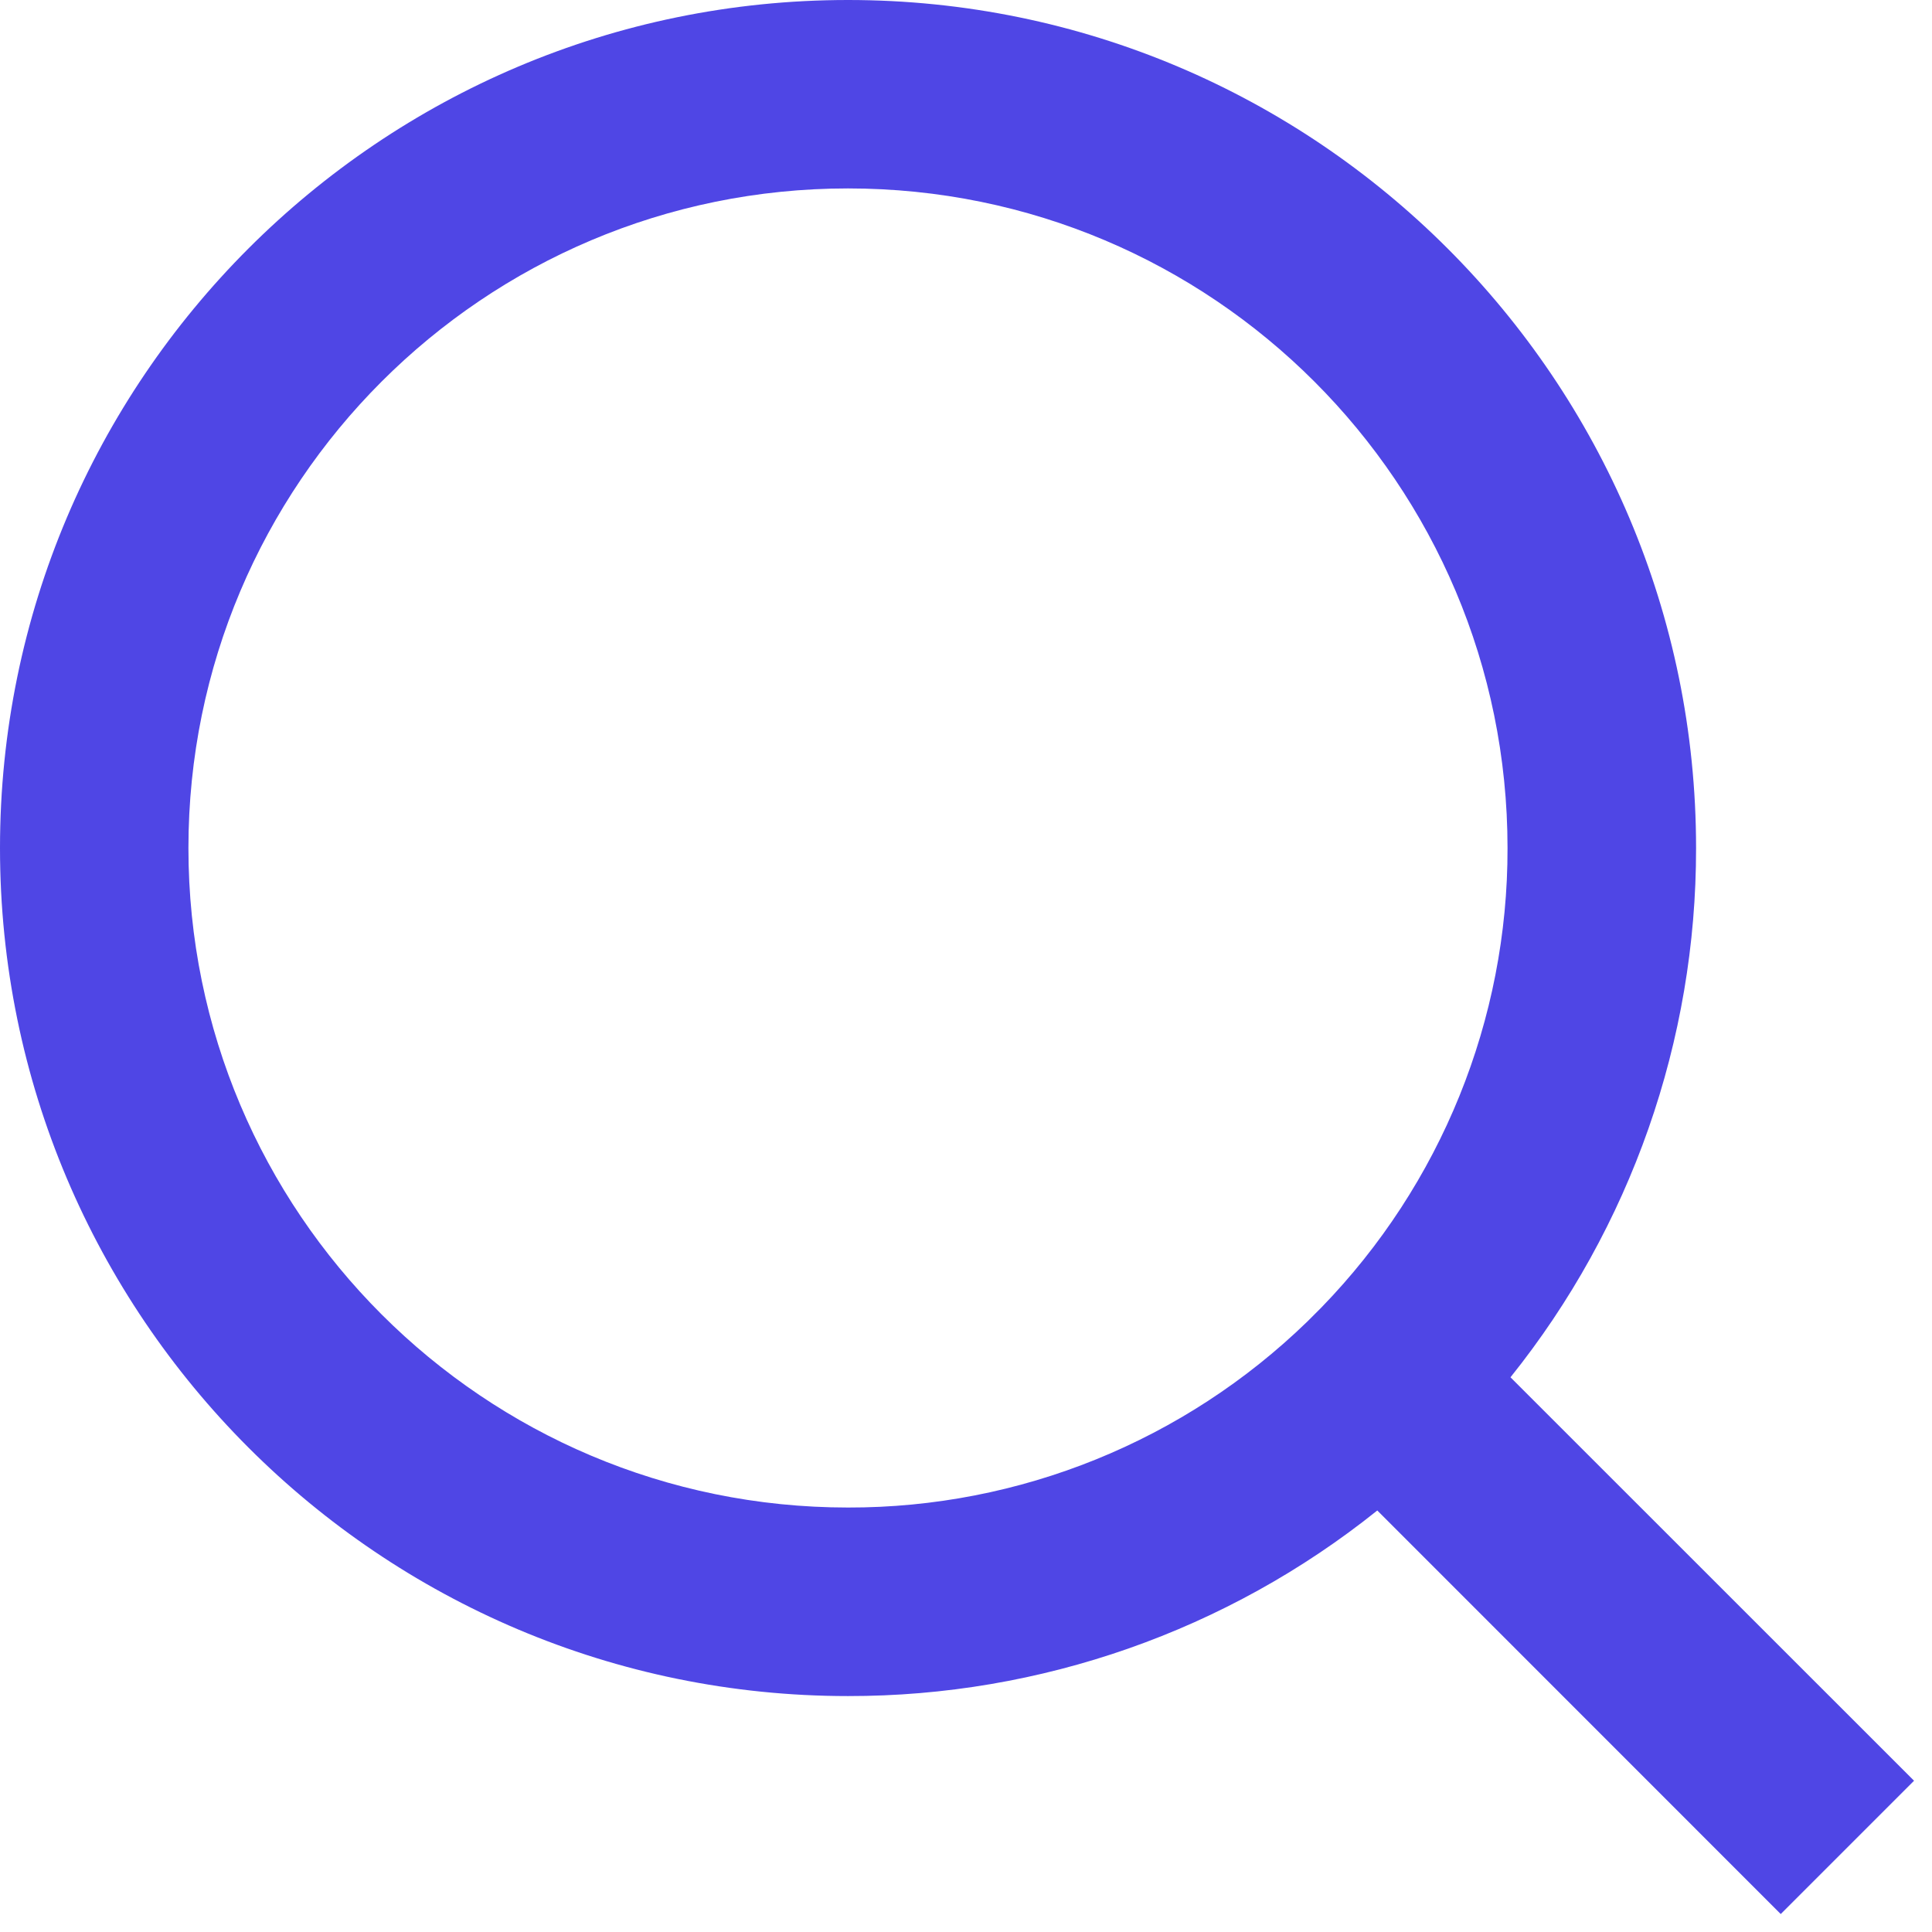
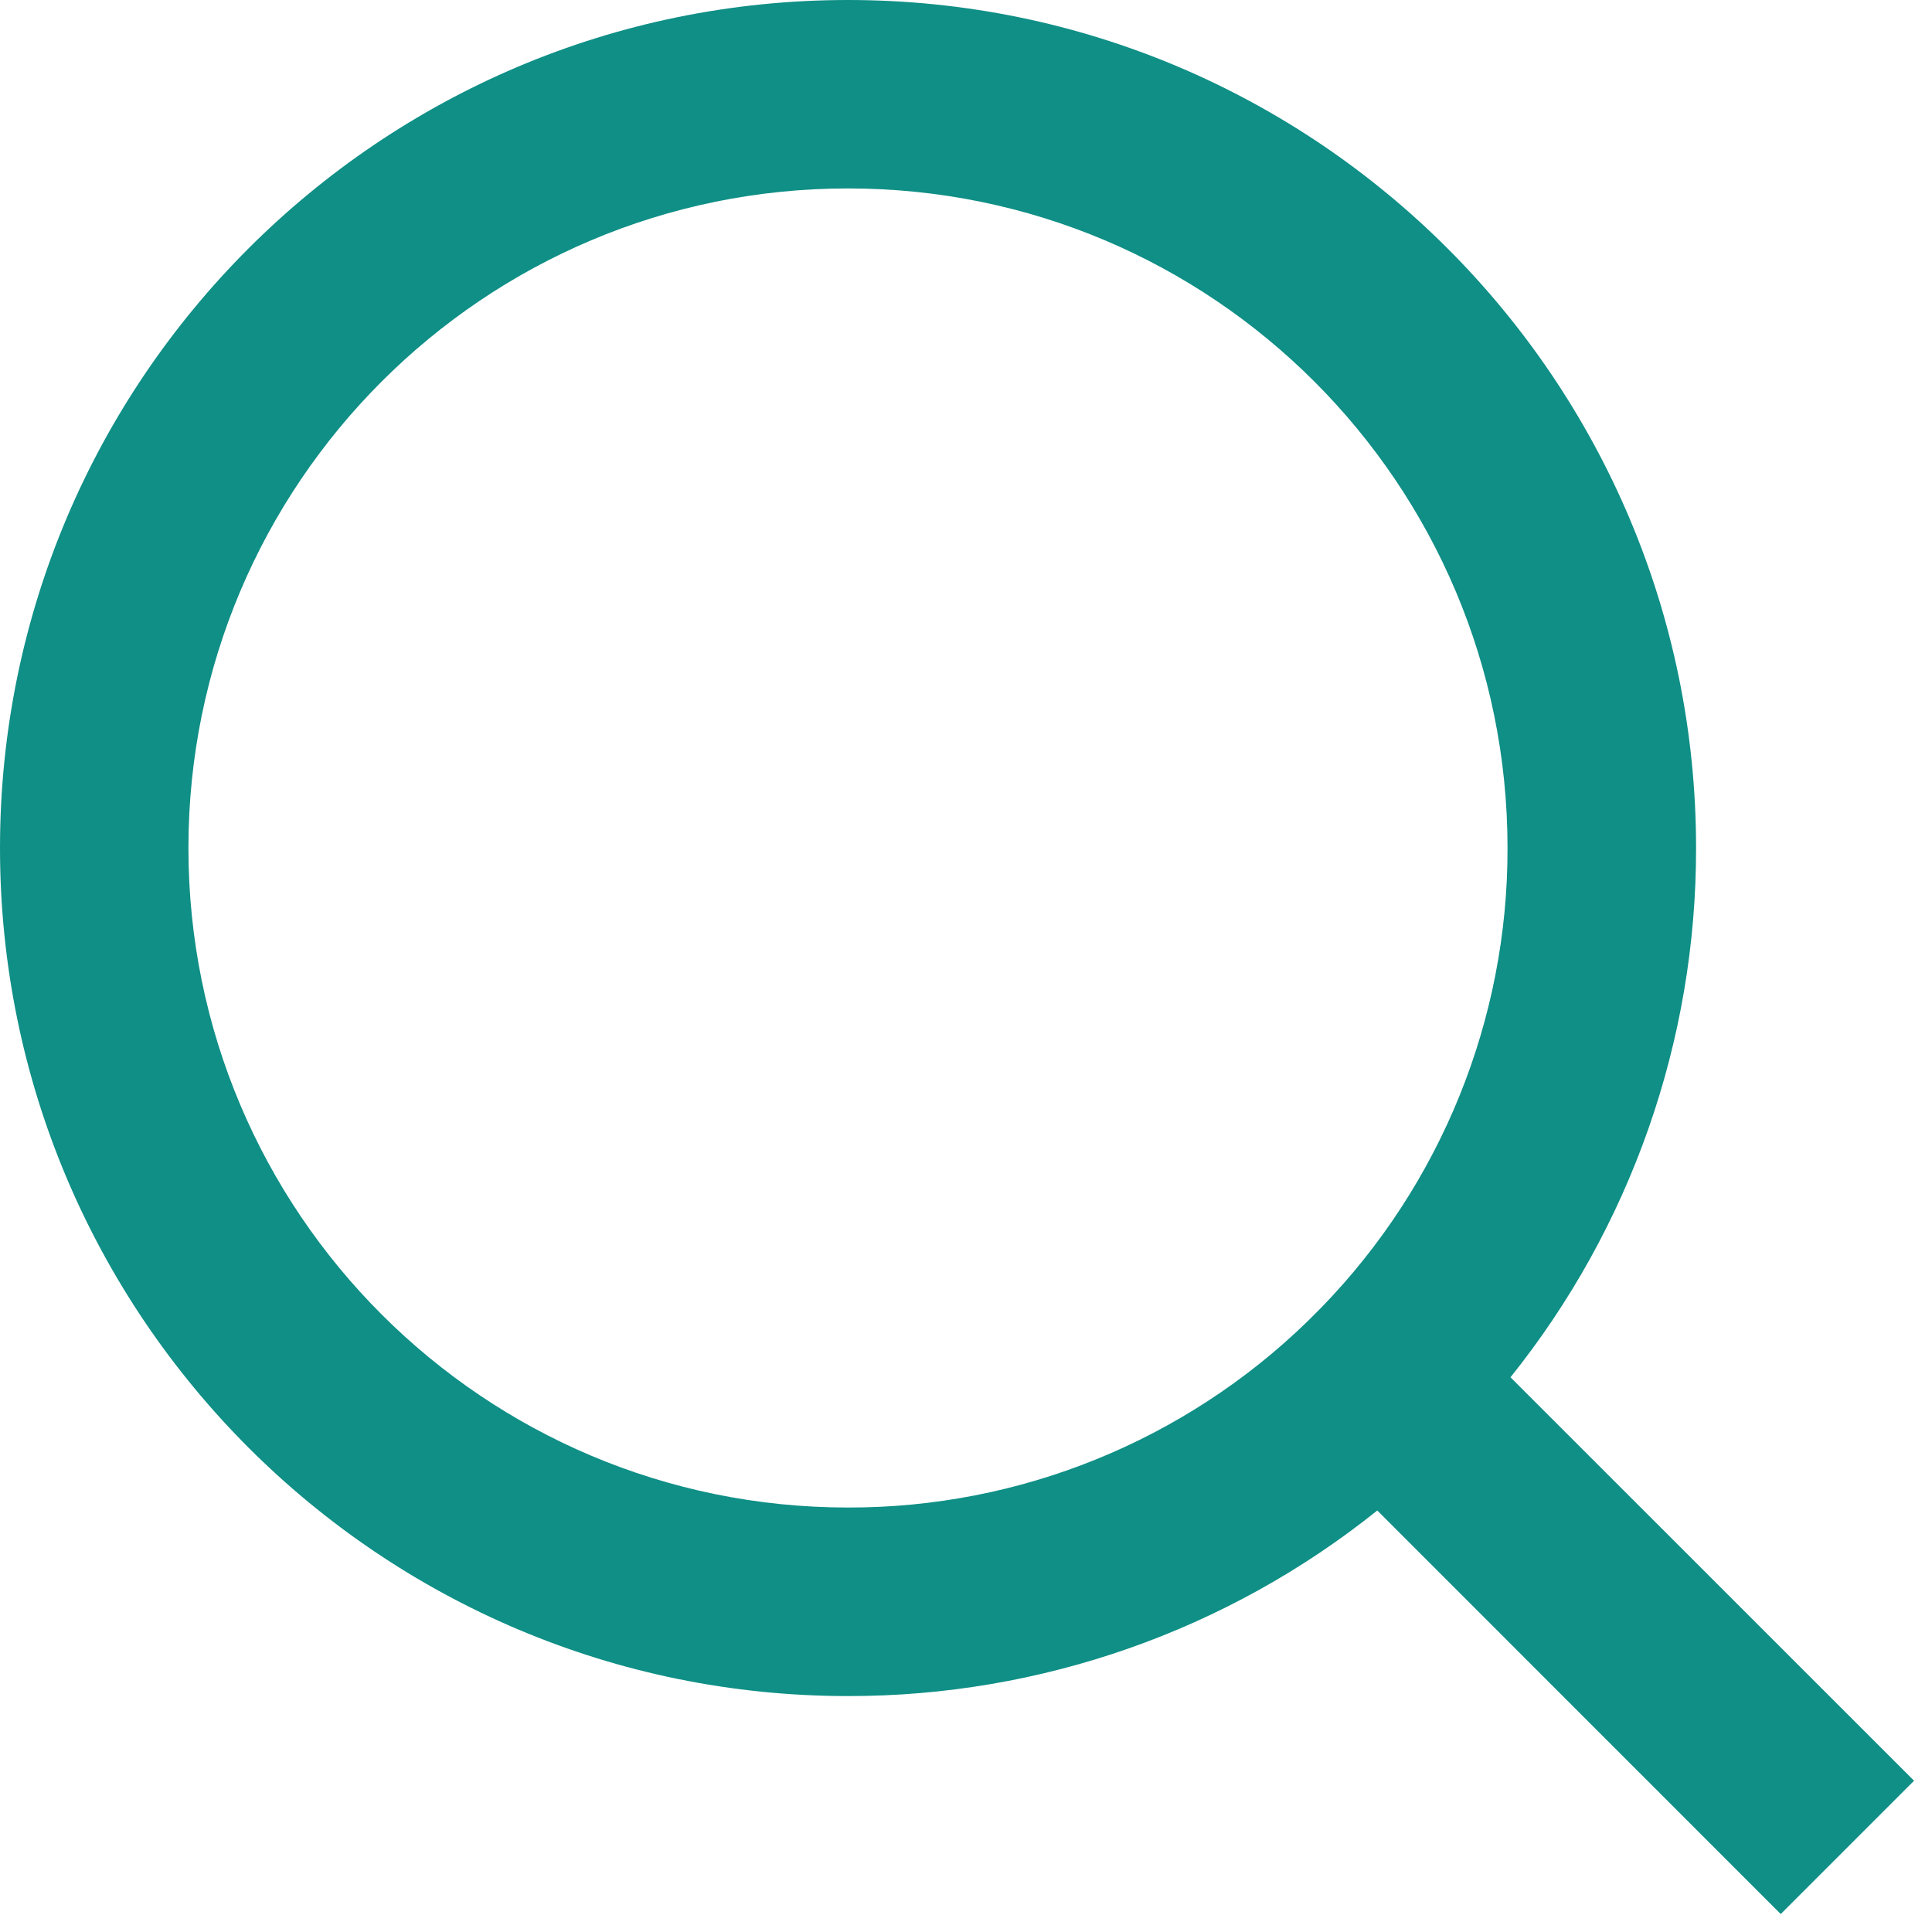
<svg xmlns="http://www.w3.org/2000/svg" width="17" height="17" viewBox="0 0 17 17" fill="none">
-   <path d="M13.291 12.119L16.842 15.669L15.669 16.842L12.119 13.291C10.798 14.35 9.155 14.926 7.462 14.924C3.343 14.924 0 11.581 0 7.462C0 3.343 3.343 0 7.462 0C11.581 0 14.924 3.343 14.924 7.462C14.926 9.155 14.35 10.798 13.291 12.119ZM11.628 11.504C12.68 10.421 13.268 8.971 13.265 7.462C13.265 4.256 10.668 1.658 7.462 1.658C4.256 1.658 1.658 4.256 1.658 7.462C1.658 10.668 4.256 13.265 7.462 13.265C8.971 13.268 10.421 12.68 11.504 11.628L11.628 11.504Z" fill="#4F46E5" />
+   <path d="M13.291 12.119L16.842 15.669L15.669 16.842L12.119 13.291C10.798 14.35 9.155 14.926 7.462 14.924C3.343 14.924 0 11.581 0 7.462C0 3.343 3.343 0 7.462 0C11.581 0 14.924 3.343 14.924 7.462C14.926 9.155 14.35 10.798 13.291 12.119ZM11.628 11.504C12.68 10.421 13.268 8.971 13.265 7.462C13.265 4.256 10.668 1.658 7.462 1.658C4.256 1.658 1.658 4.256 1.658 7.462C1.658 10.668 4.256 13.265 7.462 13.265C8.971 13.268 10.421 12.68 11.504 11.628L11.628 11.504Z" fill="#0F8F86" />
</svg>
